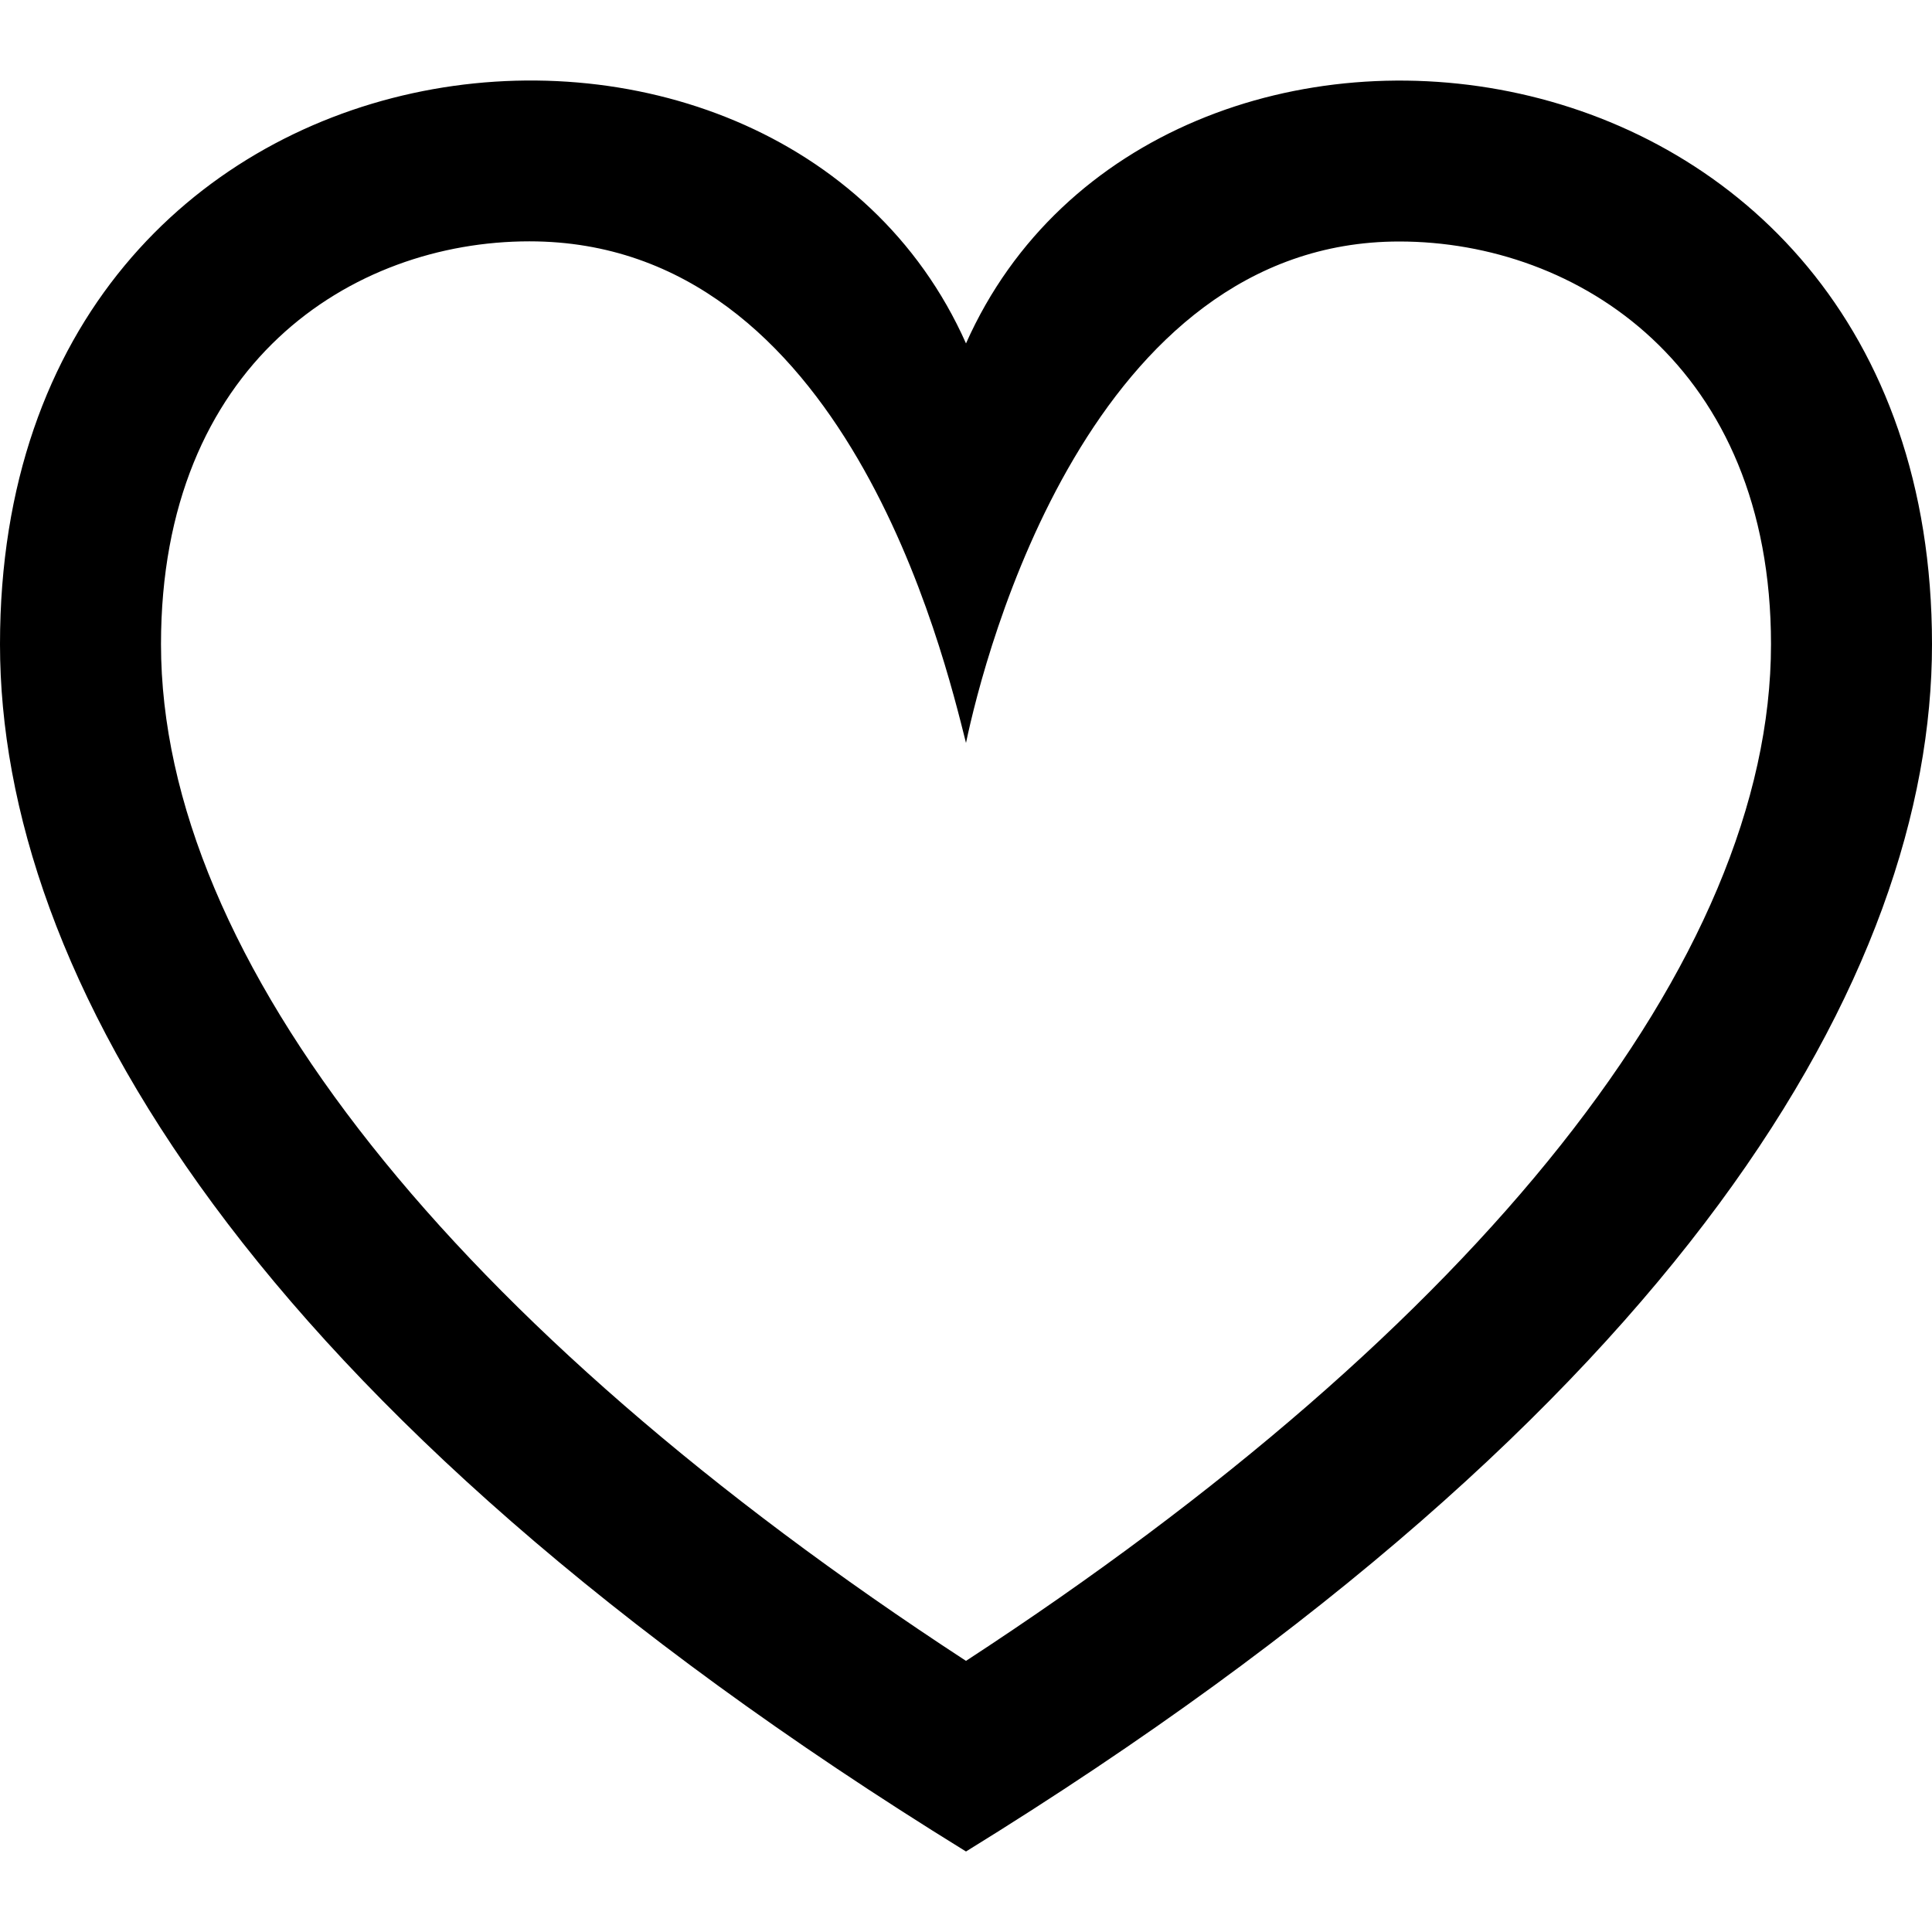
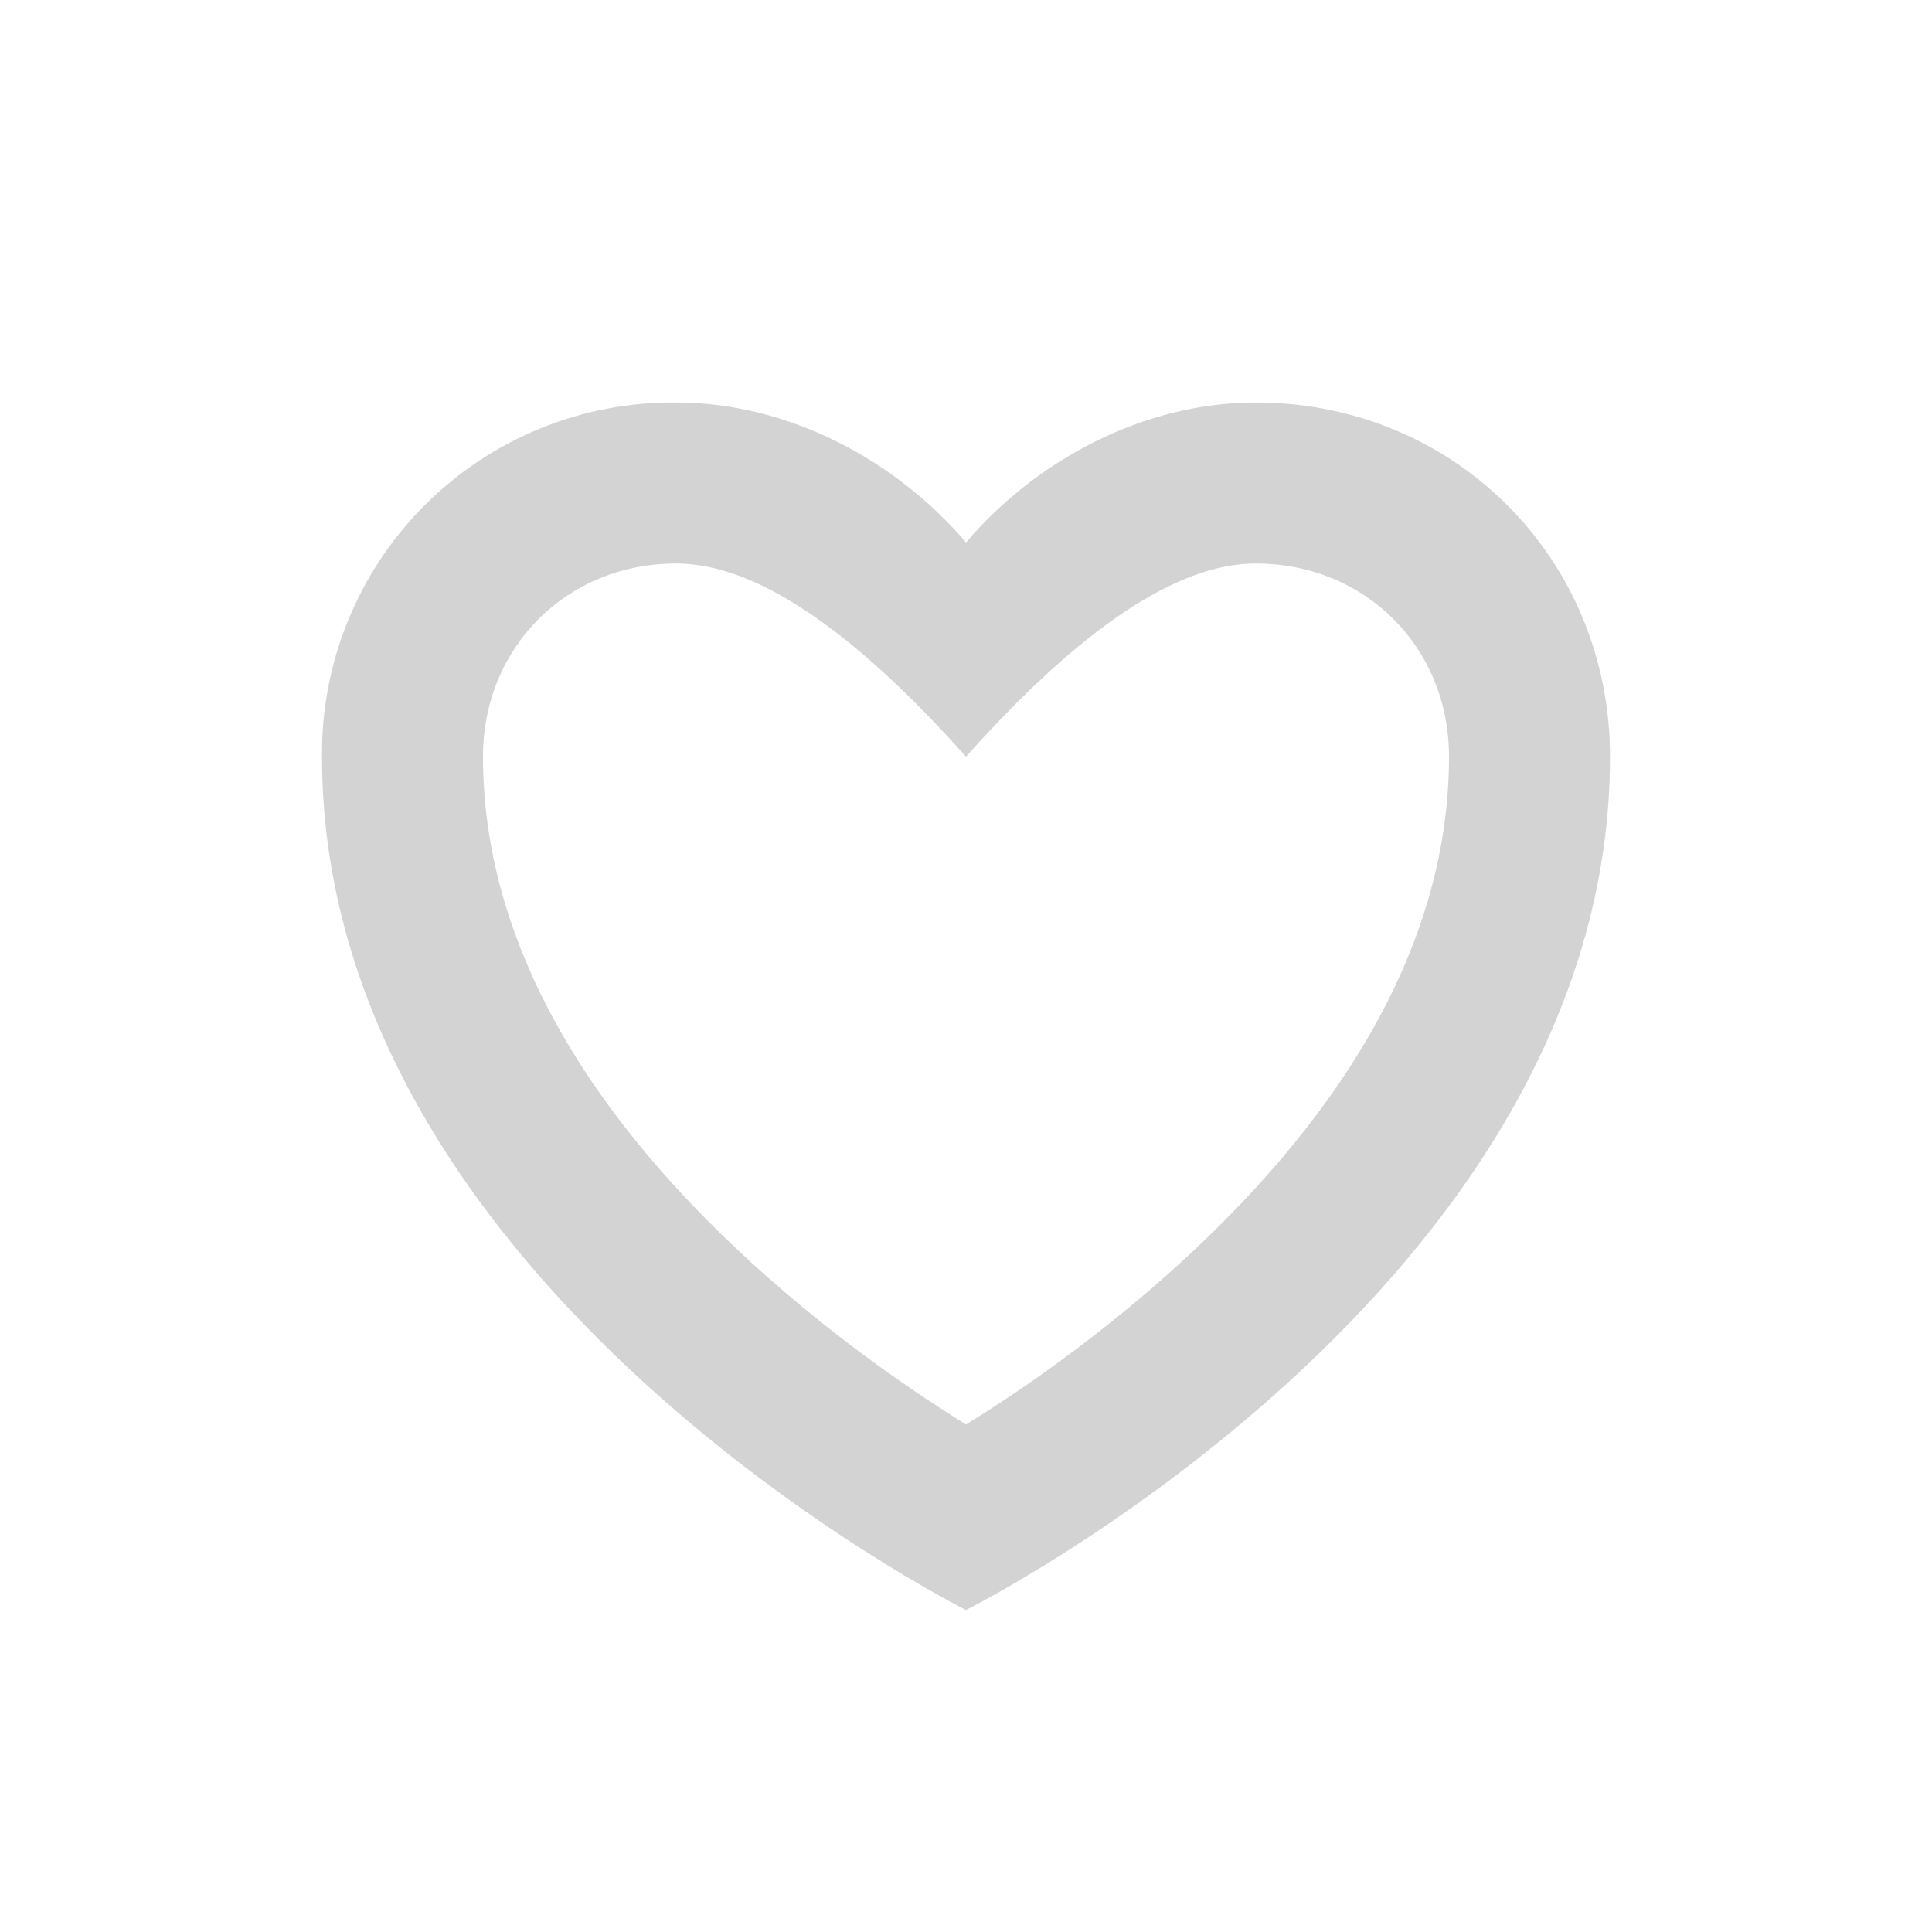
<svg xmlns="http://www.w3.org/2000/svg" width="24" height="24" viewBox="0 0 24 24">
-   <path d="M12 9.229c.234-1.12 1.547-6.229 5.382-6.229 2.22 0 4.618 1.551 4.618 5.003 0 3.907-3.627 8.47-10 12.629-6.373-4.159-10-8.722-10-12.629 0-3.484 2.369-5.005 4.577-5.005 3.923 0 5.145 5.126 5.423 6.231zm-12-1.226c0 4.068 3.06 9.481 12 14.997 8.94-5.516 12-10.929 12-14.997 0-7.962-9.648-9.028-12-3.737-2.338-5.262-12-4.27-12 3.737z" />
+   <g fill="none" fill-rule="evenodd">
+     <path fill="#000" fill-opacity="0" d="M0 0h24v24H0z" />
+     <path fill="#D3D3D3" fill-rule="nonzero" d="M8.4 5A4.357 4.357 0 0 0 4 9.4C4 16 12 20 12 20s8-4 8-10.6C20 6.936 18.065 5 15.6 5c-1.392 0-2.728.714-3.6 1.739C11.128 5.714 9.792 5 8.4 5zm3.425 12.585a18.233 18.233 0 0 1-2.477-1.887C7.224 13.76 6 11.632 6 9.4 6 8.04 7.04 7 8.4 7c.973 0 2.173.8 3.6 2.4C13.427 7.8 14.627 7 15.6 7 16.96 7 18 8.04 18 9.4c0 2.232-1.224 4.36-3.348 6.298A18.233 18.233 0 0 1 12 17.696a20.418 20.418 0 0 1-.175-.11z" />
+   </g>
</svg>
